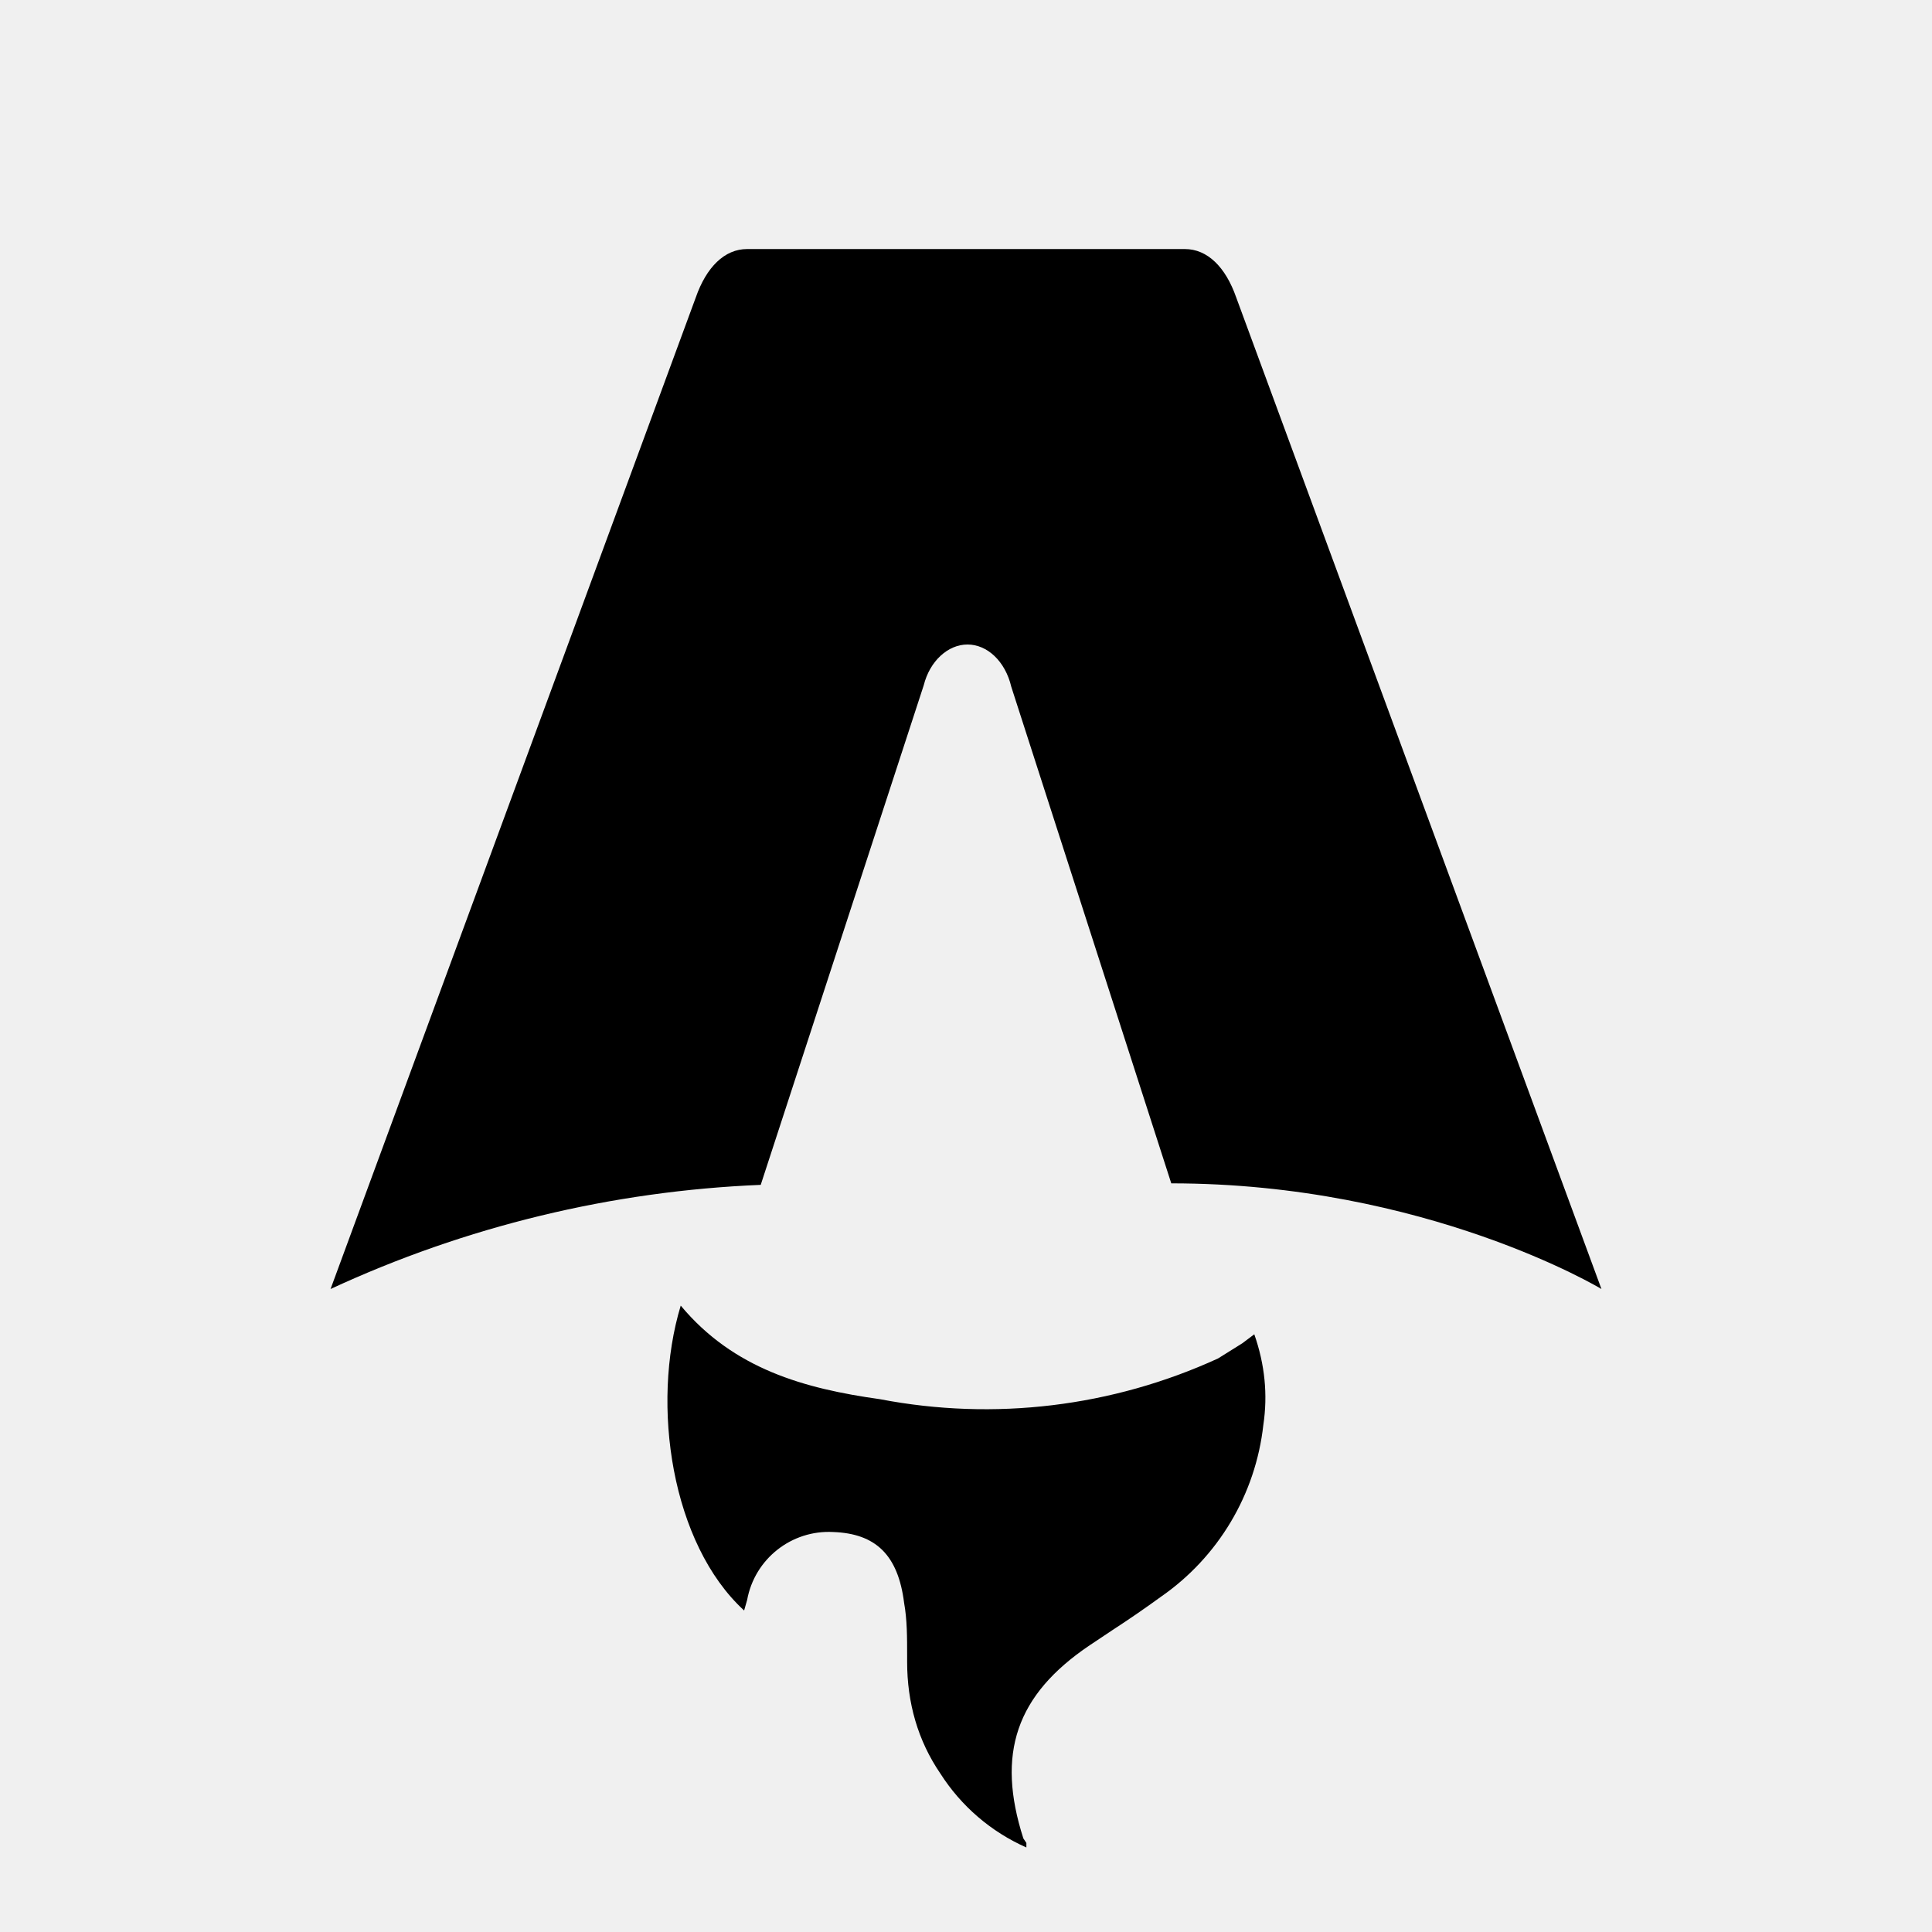
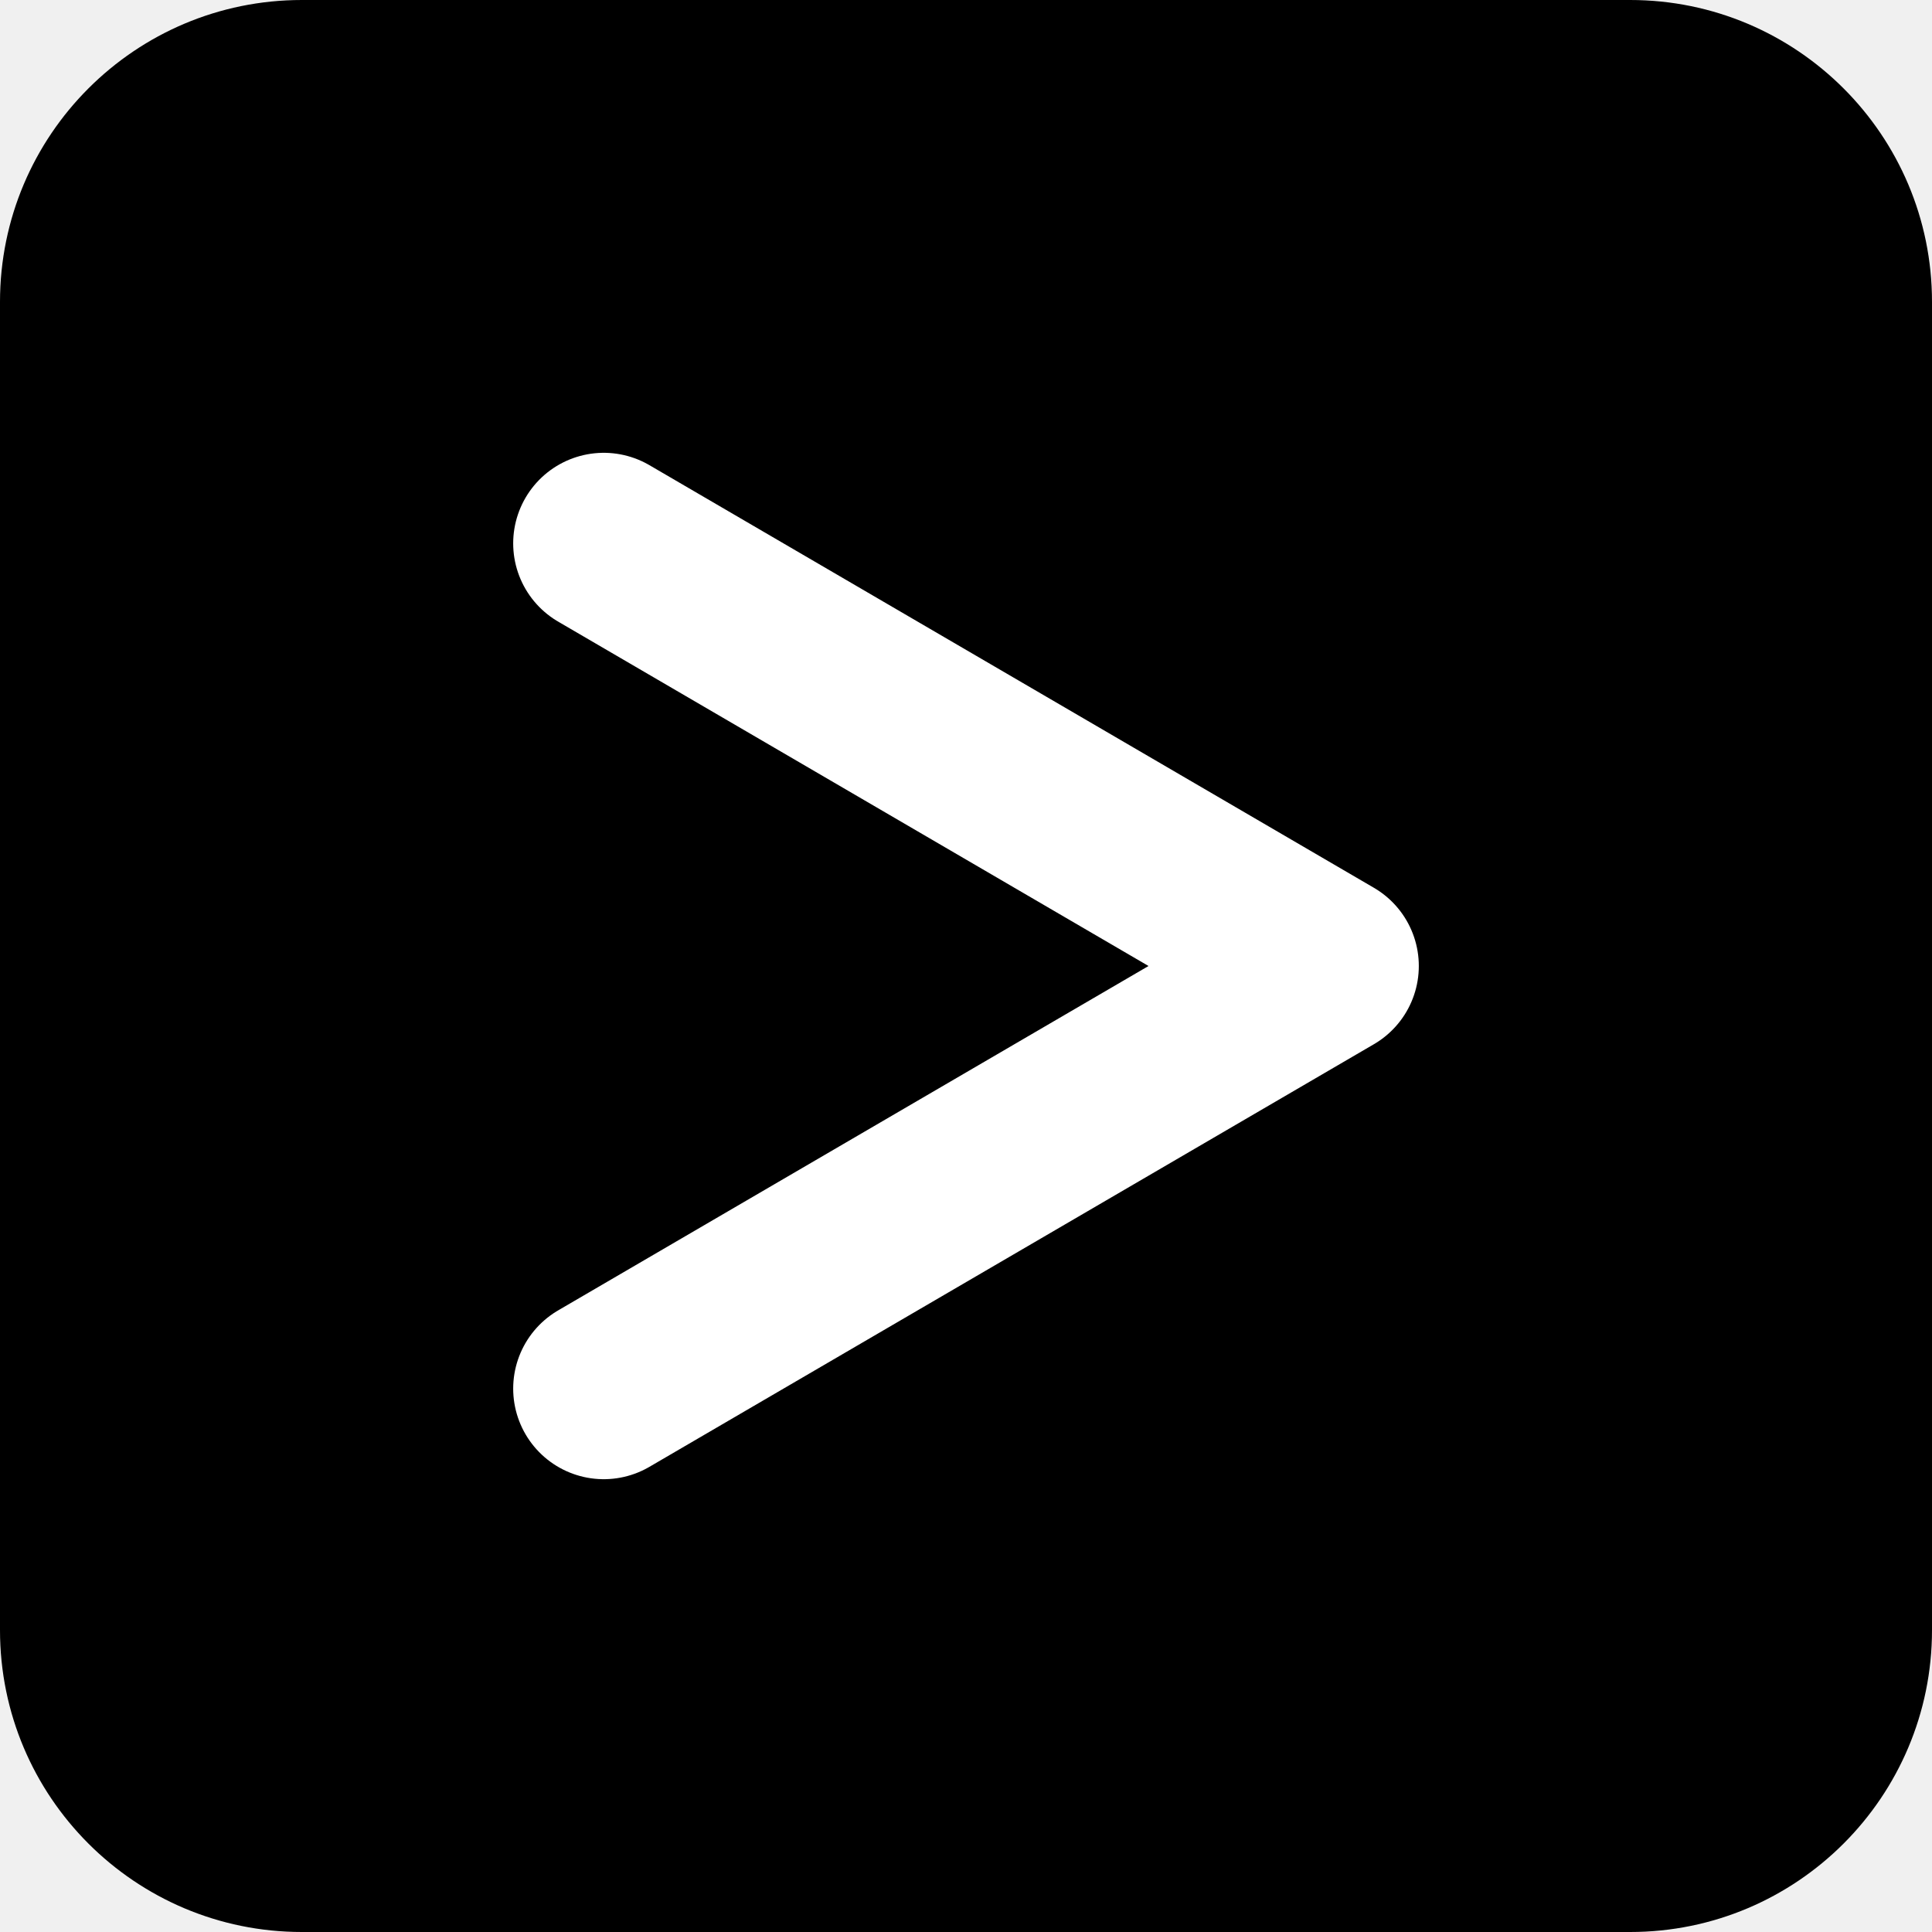
- <svg xmlns="http://www.w3.org/2000/svg" fill="none" viewBox="0 0 128 128">
-   <path d="M50.4 78.5a75.1 75.1 0 0 0-28.5 6.9l24.2-65.7c.7-2 1.9-3.2 3.4-3.2h29c1.5 0 2.7 1.2 3.4 3.2l24.2 65.7s-11.6-7-28.5-7L67 45.5c-.4-1.7-1.6-2.8-2.9-2.8-1.3 0-2.5 1.1-2.9 2.7L50.4 78.5Zm-1.1 28.2Zm-4.2-20.2c-2 6.6-.6 15.8 4.2 20.2a17.5 17.5 0 0 1 .2-.7 5.5 5.5 0 0 1 5.7-4.5c2.8.1 4.3 1.5 4.7 4.7.2 1.1.2 2.3.2 3.5v.4c0 2.7.7 5.2 2.2 7.4a13 13 0 0 0 5.7 4.9v-.3l-.2-.3c-1.8-5.6-.5-9.5 4.4-12.8l1.5-1a73 73 0 0 0 3.2-2.2 16 16 0 0 0 6.8-11.4c.3-2 .1-4-.6-6l-.8.6-1.6 1a37 37 0 0 1-22.4 2.7c-5-.7-9.7-2-13.2-6.2Z" />
+ <svg xmlns="http://www.w3.org/2000/svg" viewBox="0 0 32 32">
  <style>
-         path { fill: #000; }
-         @media (prefers-color-scheme: dark) {
-             path { fill: #FFF; }
-         }
-     </style>
+     .bg { fill: #000000; }
+     .ch { stroke: #ffffff; fill: none; }
+     @media (prefers-color-scheme: dark) {
+       .bg { fill: #ffffff; }
+       .ch { stroke: #000000; }
+     }
+   </style>
+   <rect class="bg" width="32" height="32" rx="5" />
+   <polyline class="ch" points="10,9 22,16 10,23" stroke-width="3" stroke-linecap="round" stroke-linejoin="round" />
</svg>
